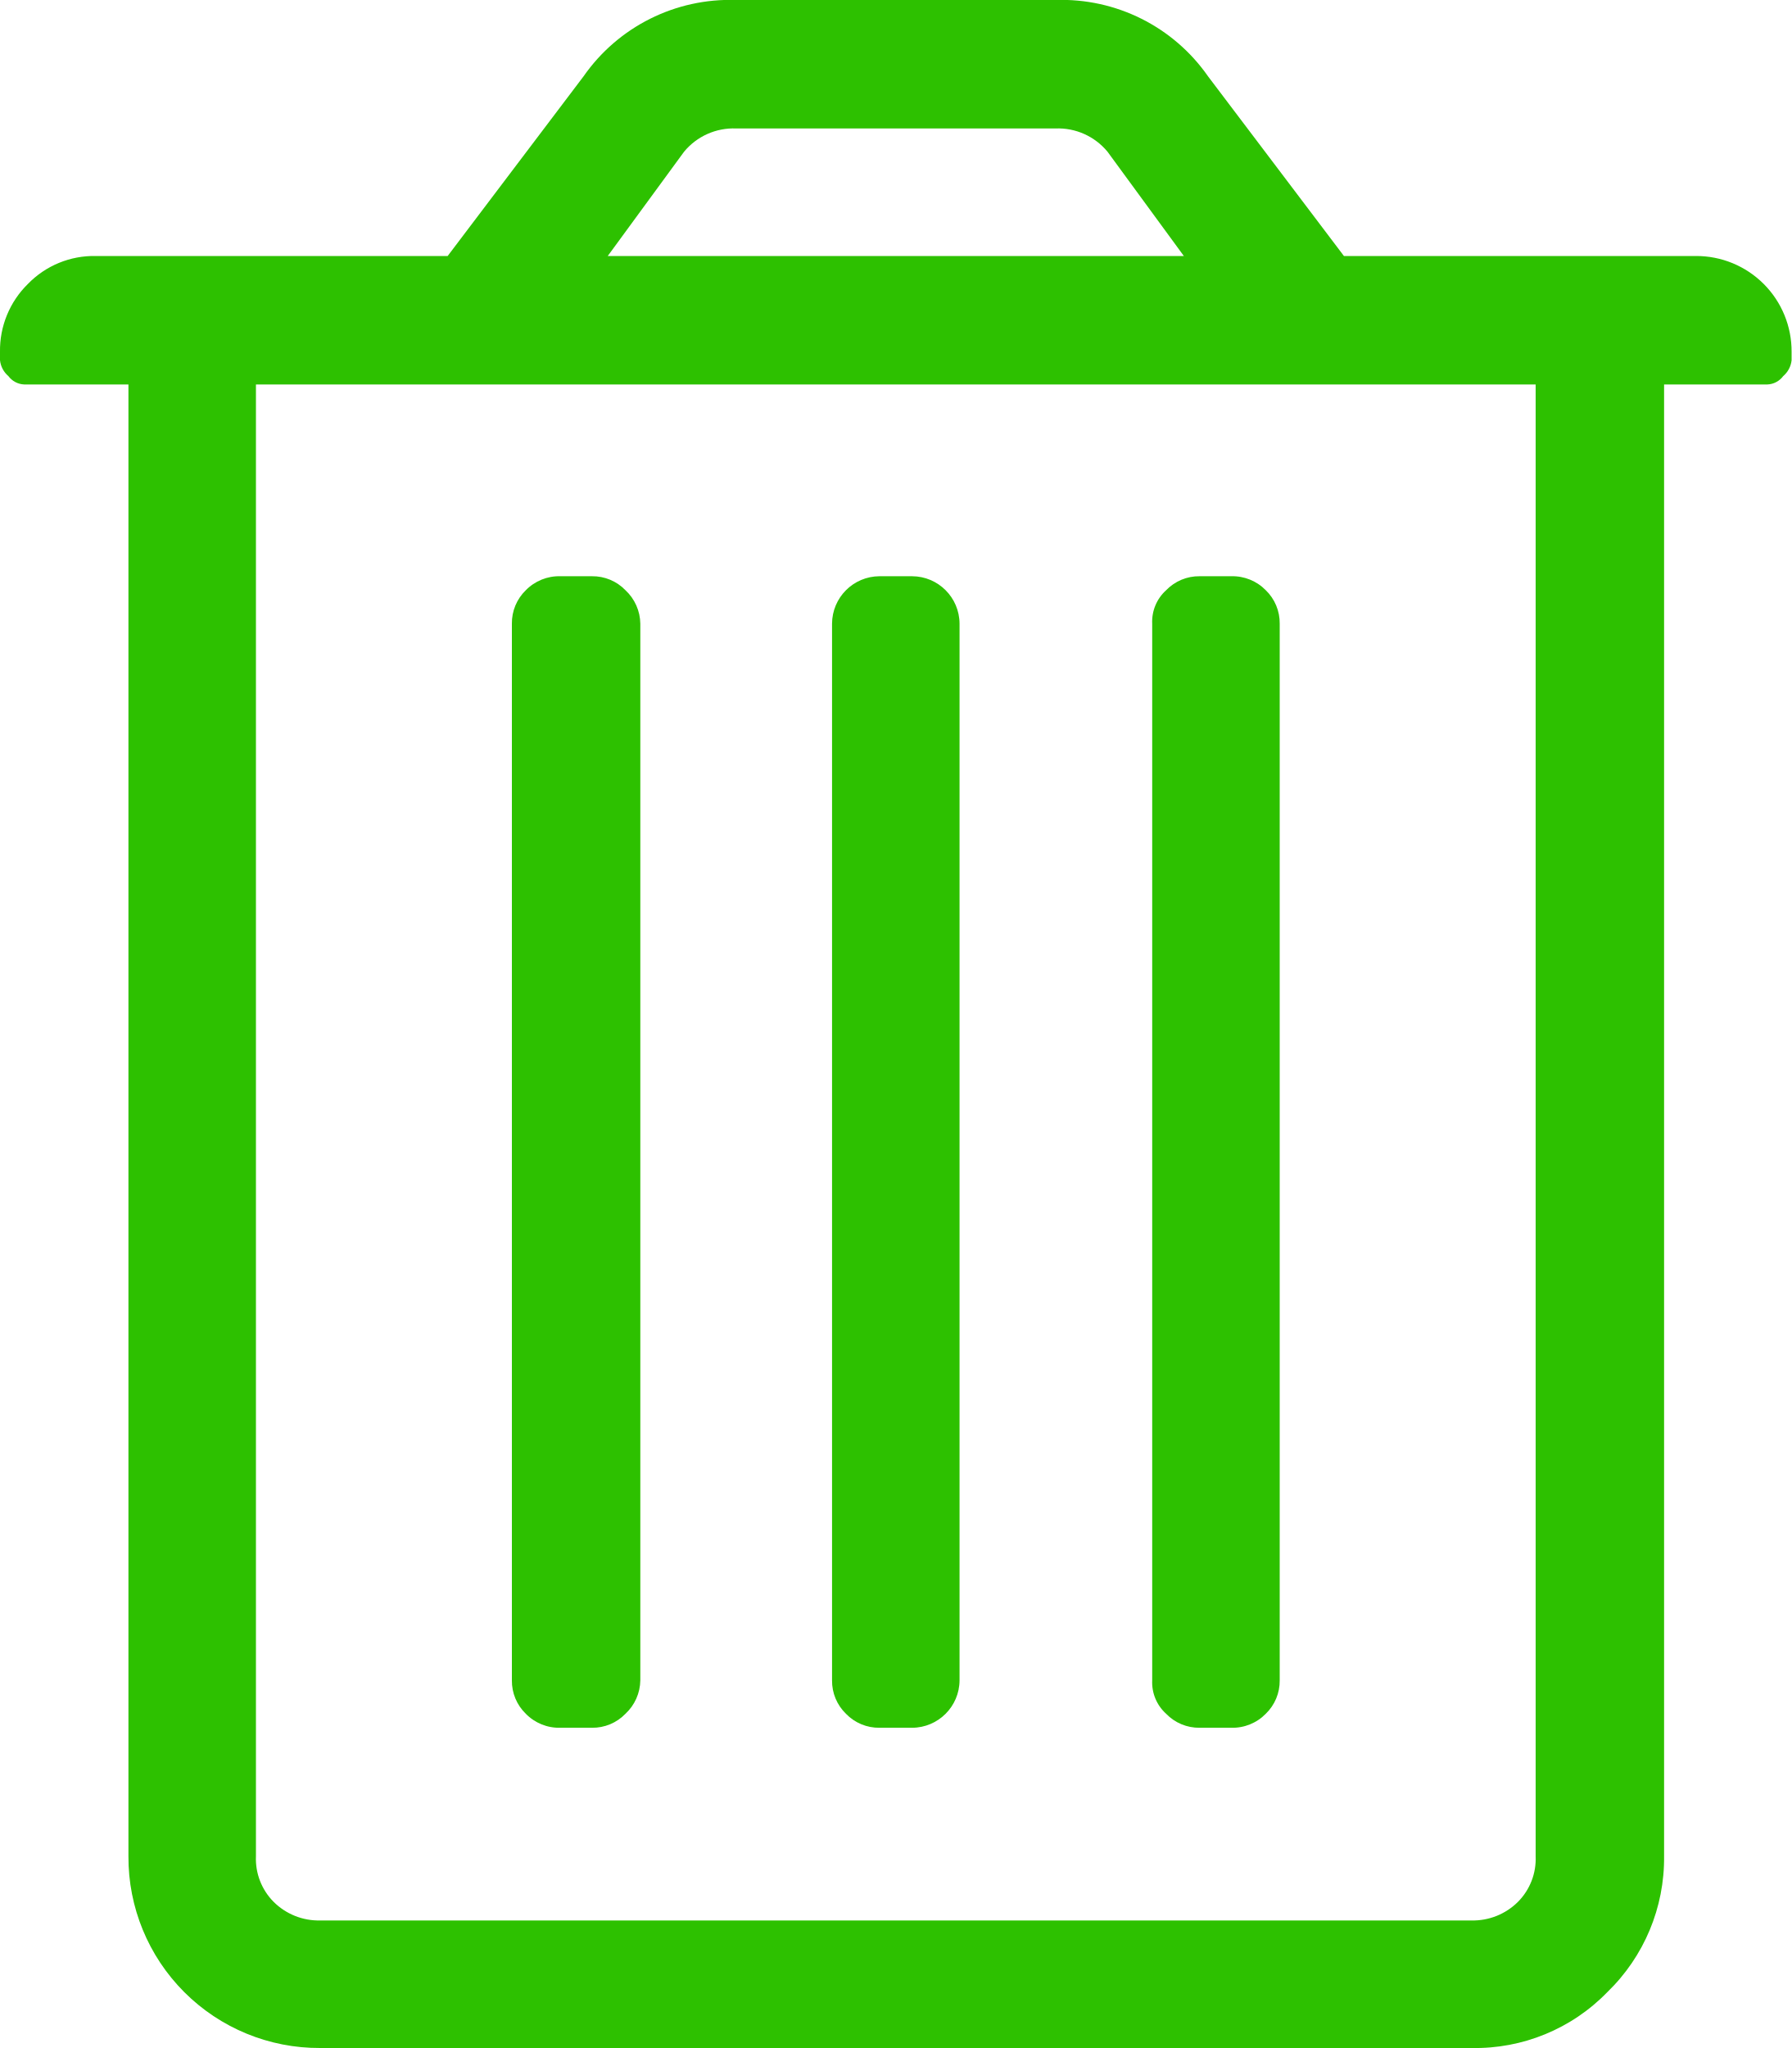
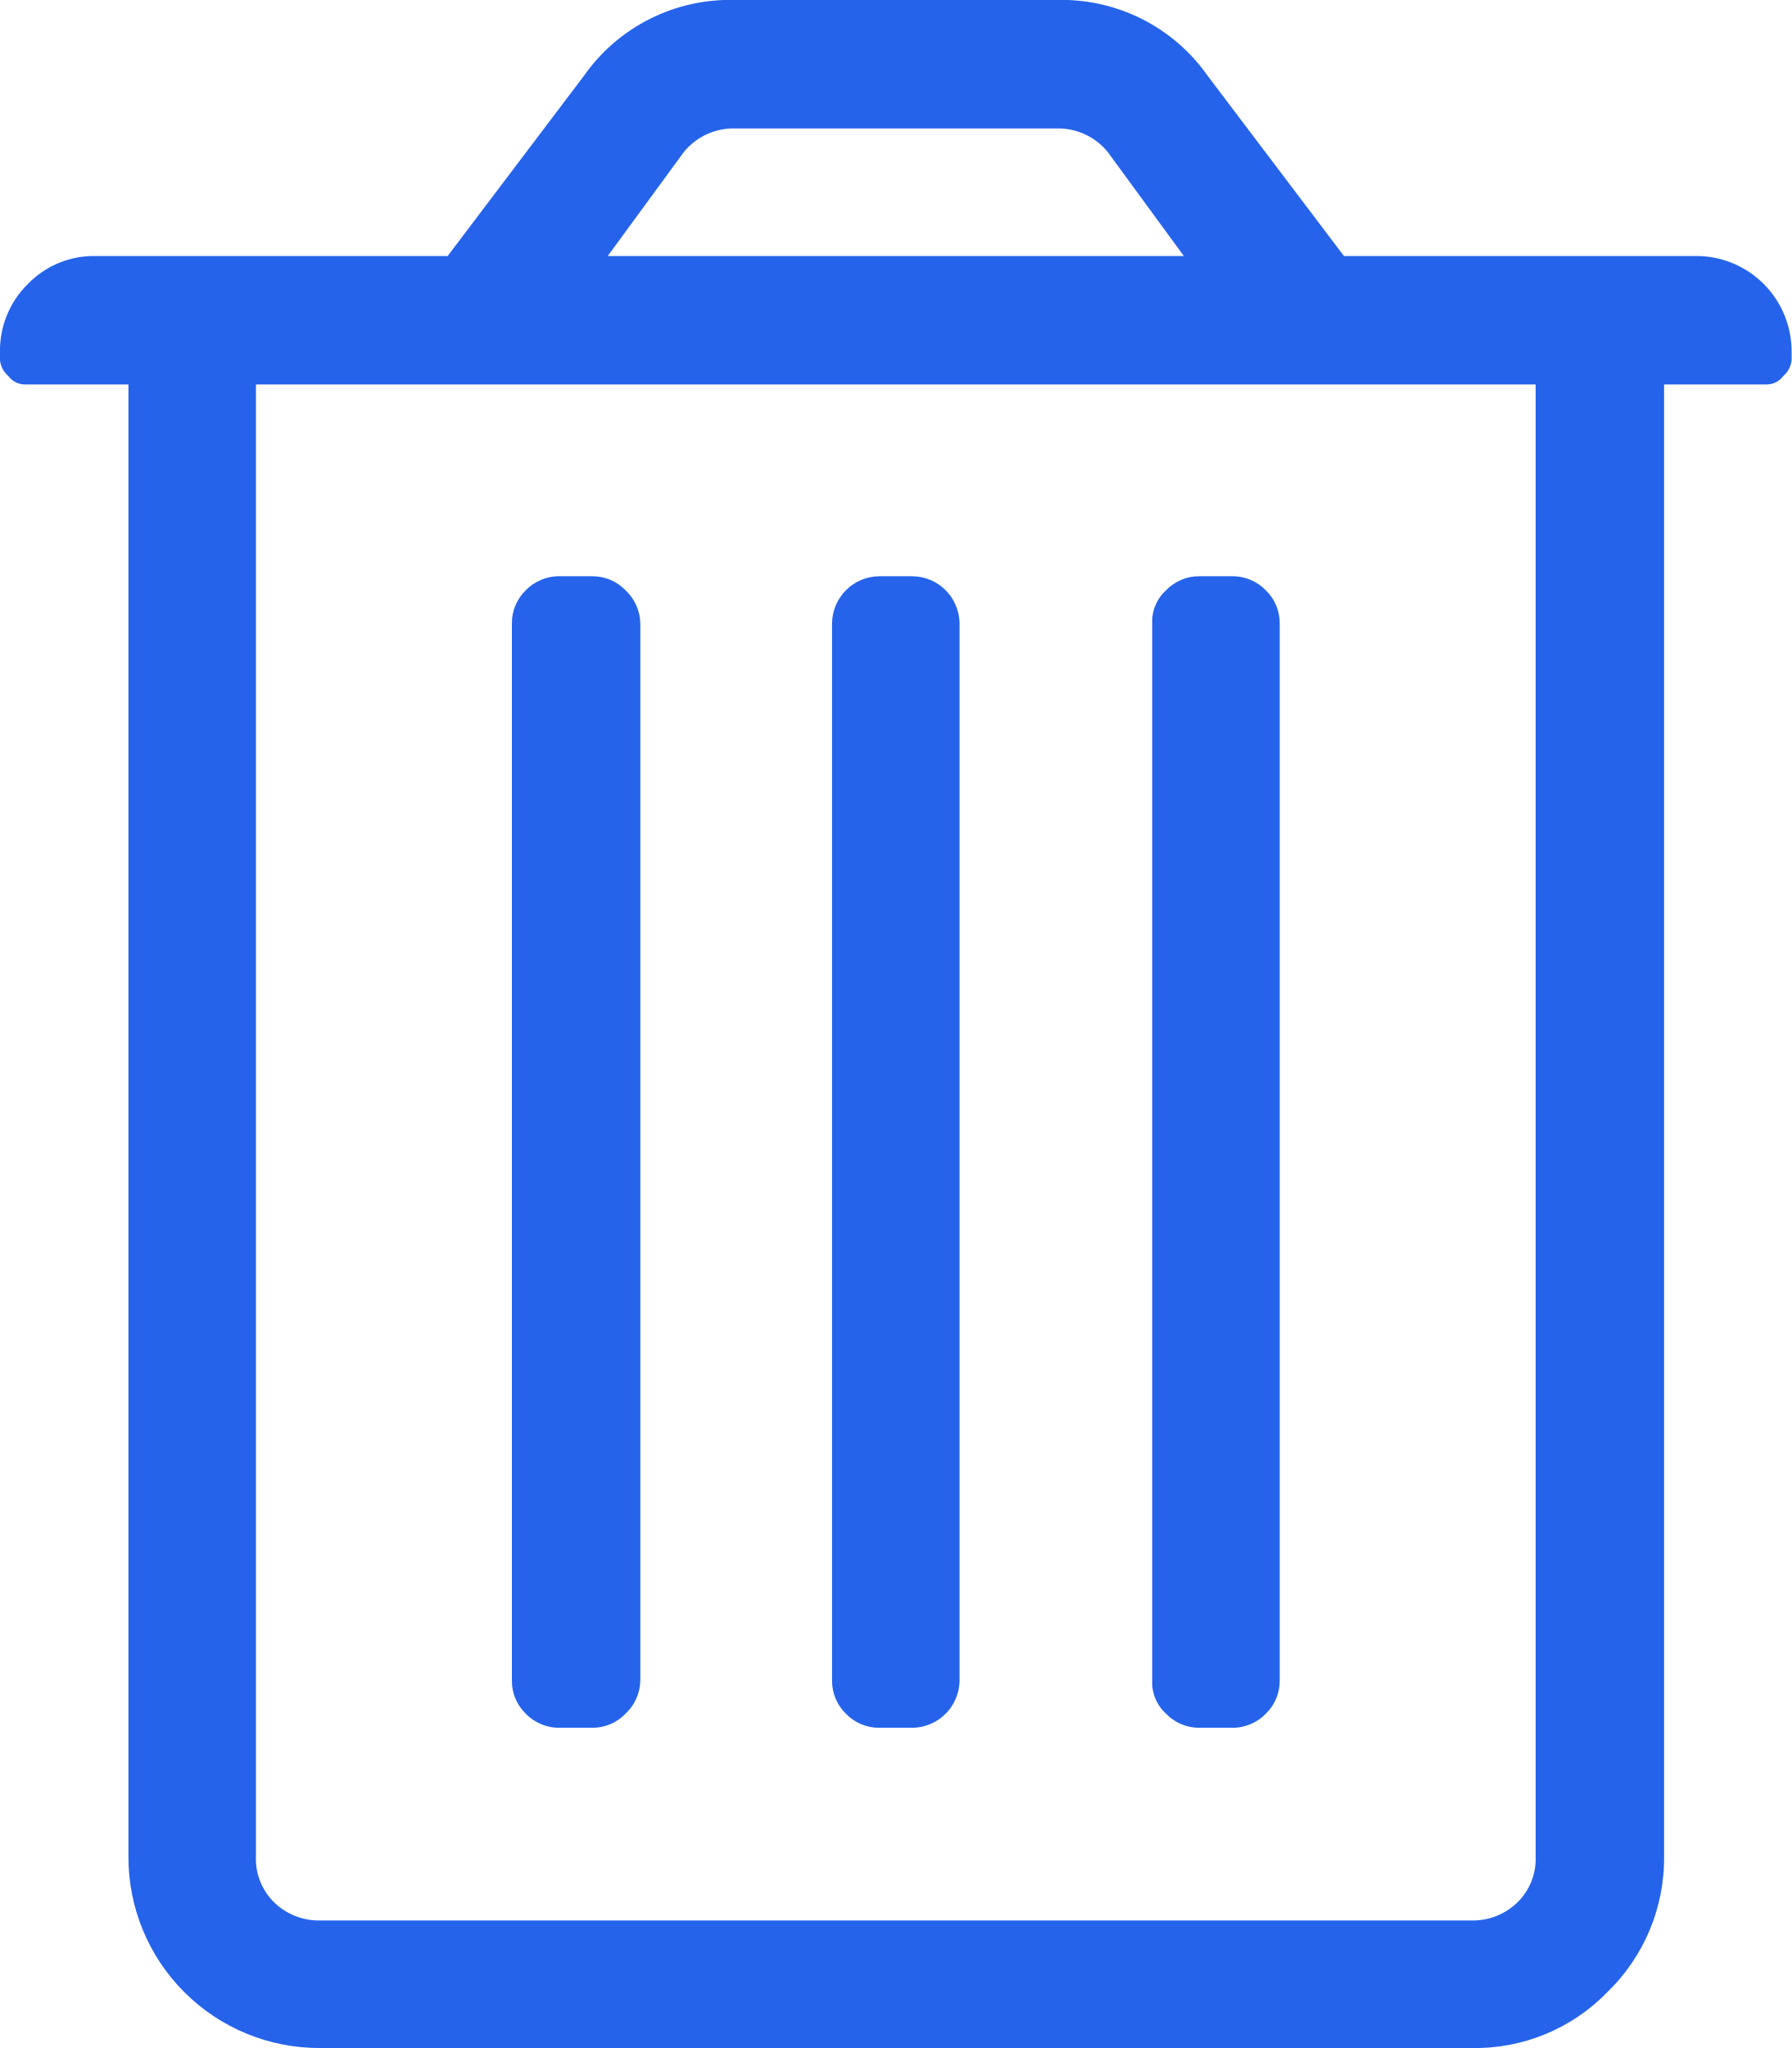
<svg xmlns="http://www.w3.org/2000/svg" width="19.25" height="22" viewBox="0 0 19.25 22">
  <defs>
    <style>
      .cls-1 {
-         fill: #2DC100;
+         fill: #2563EB;
        fill-rule: evenodd;
      }
    </style>
  </defs>
  <path id="delet" class="cls-1" d="M1465.22,1100.5a1.024,1.024,0,0,1,1.03,1.03v0.09a0.259,0.259,0,0,1-.09.17,0.223,0.223,0,0,1-.17.09h-1.11v15.81a2,2,0,0,1-.61,1.46,1.977,1.977,0,0,1-1.46.6h-12.37a2.049,2.049,0,0,1-2.06-2.06v-15.81h-1.12a0.223,0.223,0,0,1-.17-0.09,0.259,0.259,0,0,1-.09-0.17v-0.09a1,1,0,0,1,.3-0.73,0.988,0.988,0,0,1,.73-0.3h3.78l1.46-1.93a1.919,1.919,0,0,1,1.64-.82h3.43a1.919,1.919,0,0,1,1.64.82l1.46,1.93h3.78Zm-10.87-1.12-0.82,1.12h6.19l-0.82-1.12a0.689,0.689,0,0,0-.56-0.25h-3.43a0.689,0.689,0,0,0-.56.25h0Zm9.15,2.5h-13.75v15.81a0.655,0.655,0,0,0,.19.49,0.686,0.686,0,0,0,.5.2h12.37a0.686,0.686,0,0,0,.5-0.2,0.655,0.655,0,0,0,.19-0.49v-15.81Zm-7.41,14.28a0.491,0.491,0,0,0,.36.15h0.35a0.512,0.512,0,0,0,.51-0.51v-11.35a0.512,0.512,0,0,0-.51-0.51h-0.35a0.512,0.512,0,0,0-.51.51v11.35A0.491,0.491,0,0,0,1456.09,1116.16Zm-3.44,0a0.5,0.5,0,0,0,.37.15h0.34a0.491,0.491,0,0,0,.36-0.15,0.5,0.5,0,0,0,.16-0.36v-11.35a0.5,0.5,0,0,0-.16-0.36,0.491,0.491,0,0,0-.36-0.15h-0.34a0.5,0.5,0,0,0-.37.15,0.491,0.491,0,0,0-.15.36v11.35A0.491,0.491,0,0,0,1452.65,1116.16Zm6.88,0a0.491,0.491,0,0,0,.36.15h0.34a0.5,0.5,0,0,0,.37-0.15,0.491,0.491,0,0,0,.15-0.36v-11.35a0.491,0.491,0,0,0-.15-0.36,0.5,0.5,0,0,0-.37-0.15h-0.34a0.491,0.491,0,0,0-.36.15,0.455,0.455,0,0,0-.15.36v11.35A0.455,0.455,0,0,0,1459.53,1116.16Z" transform="translate(-1447 -1097.75)" />
</svg>
